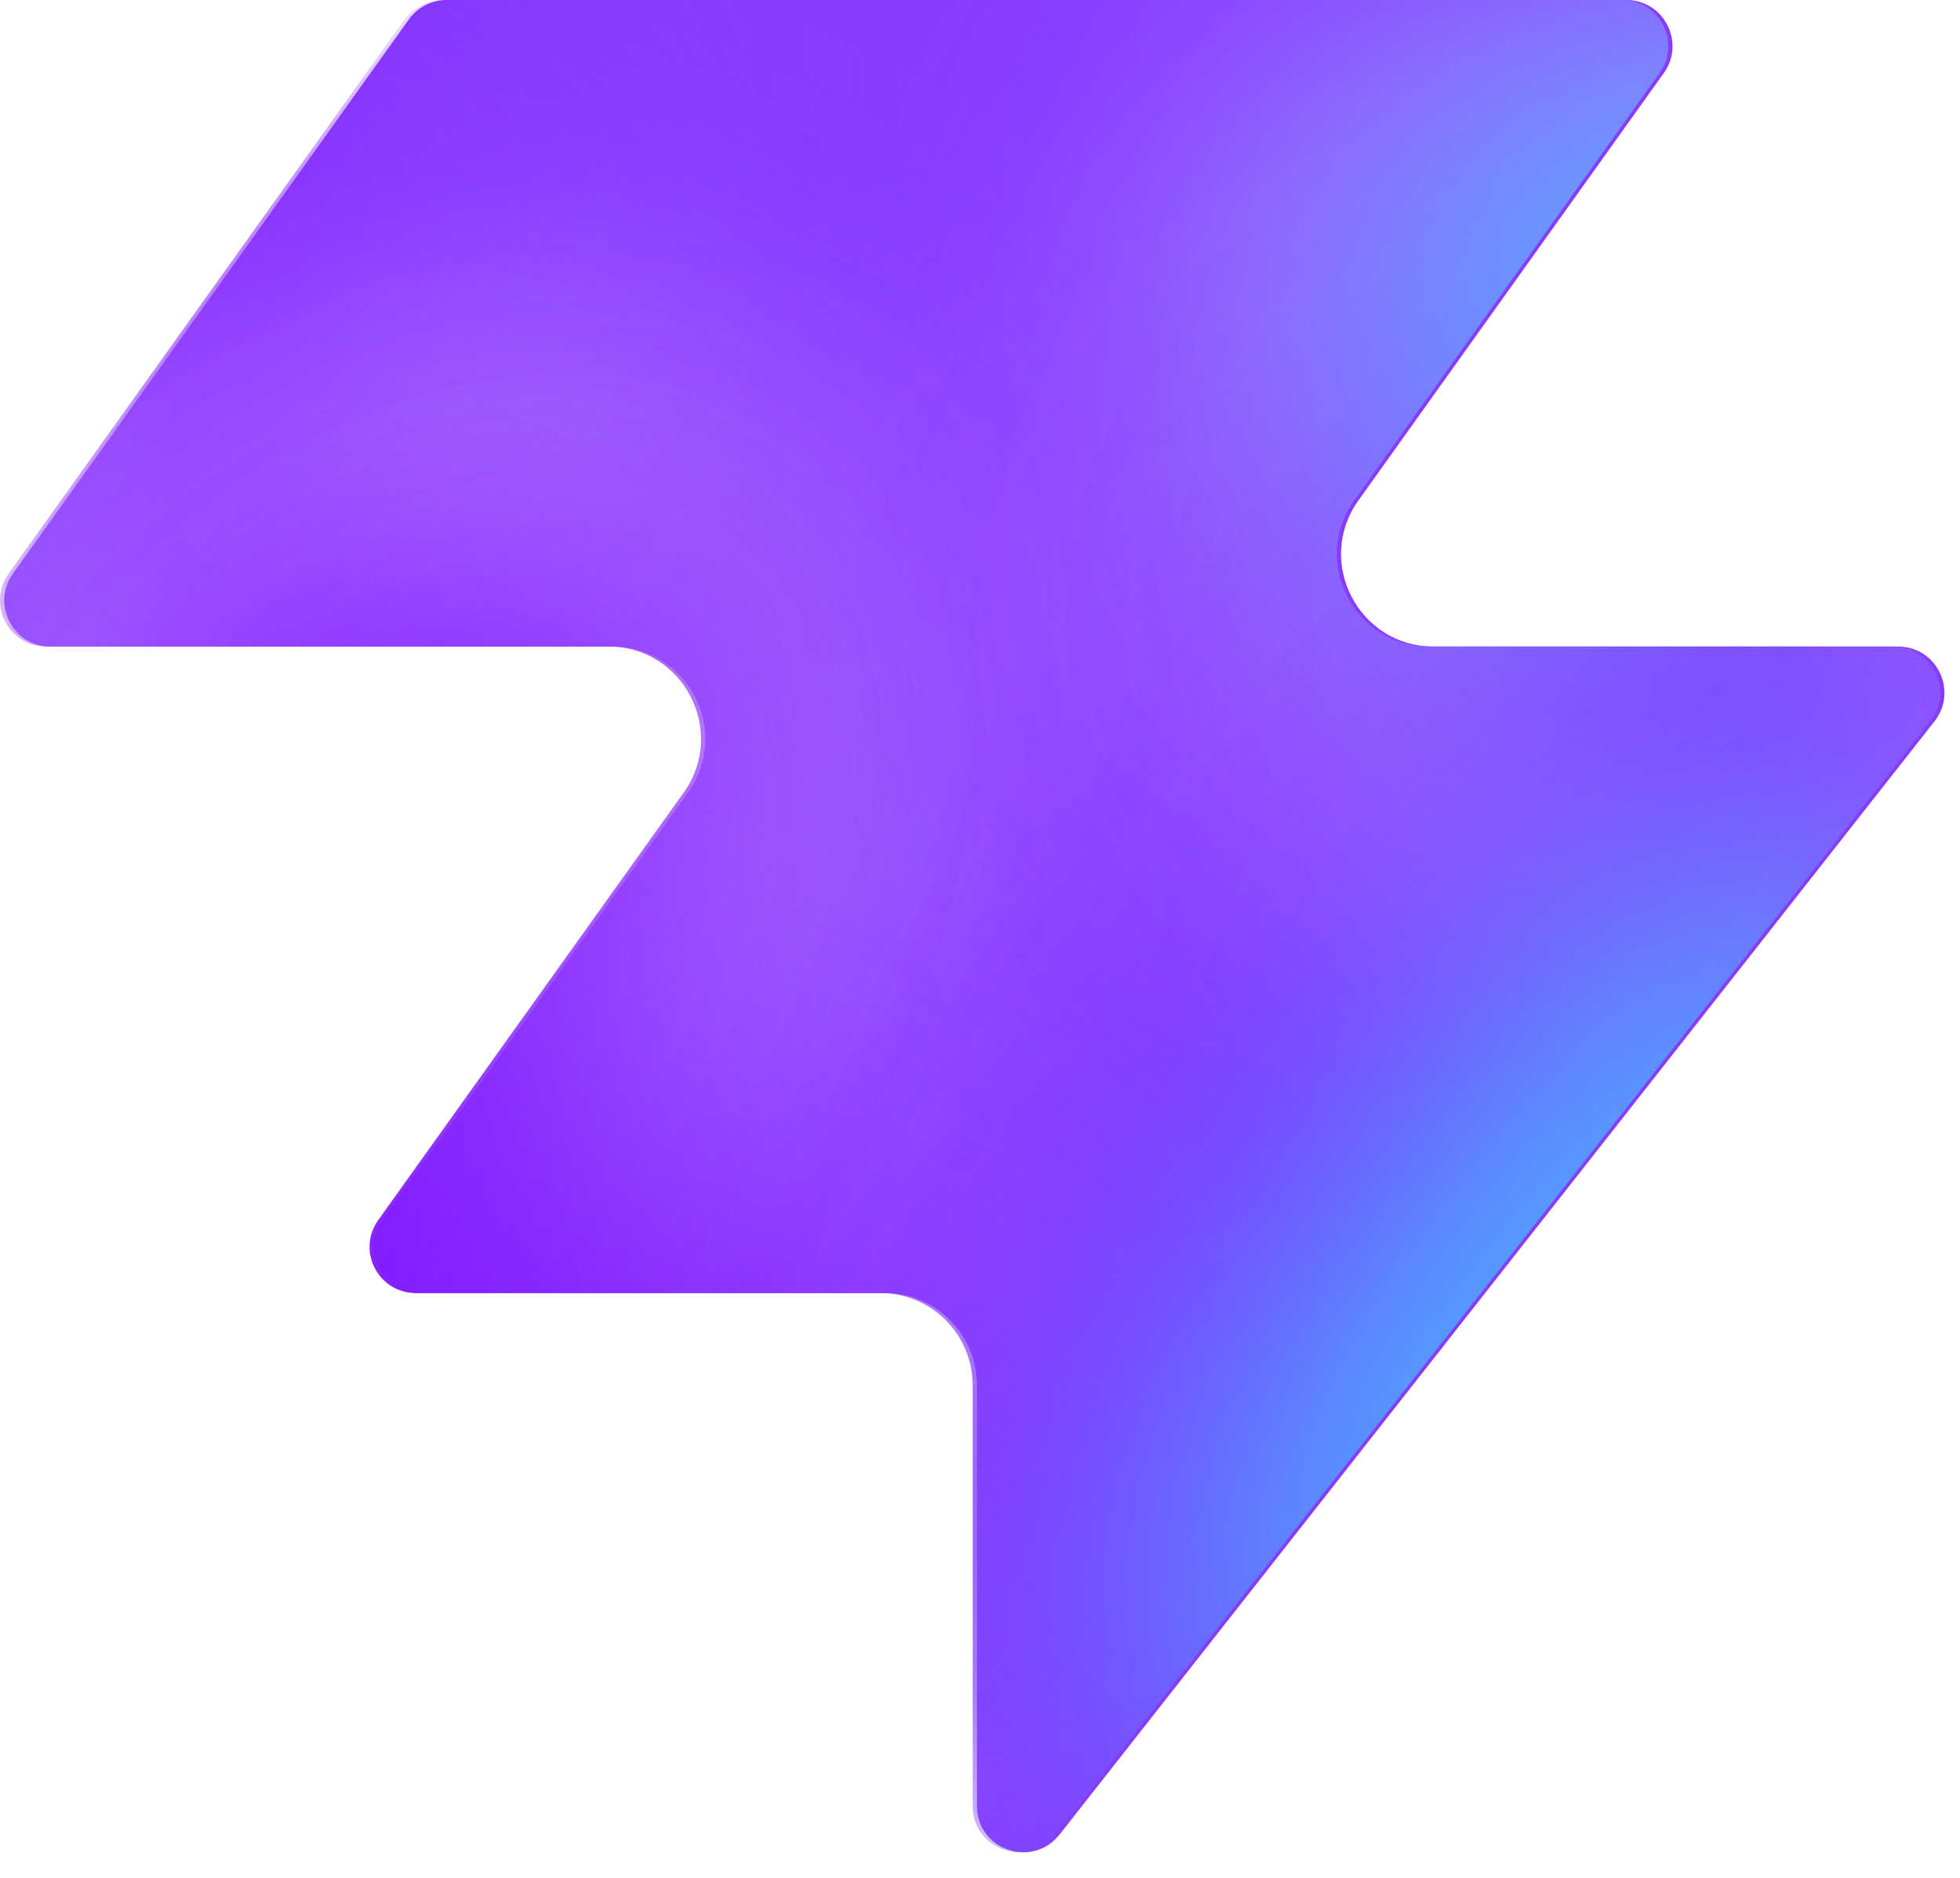
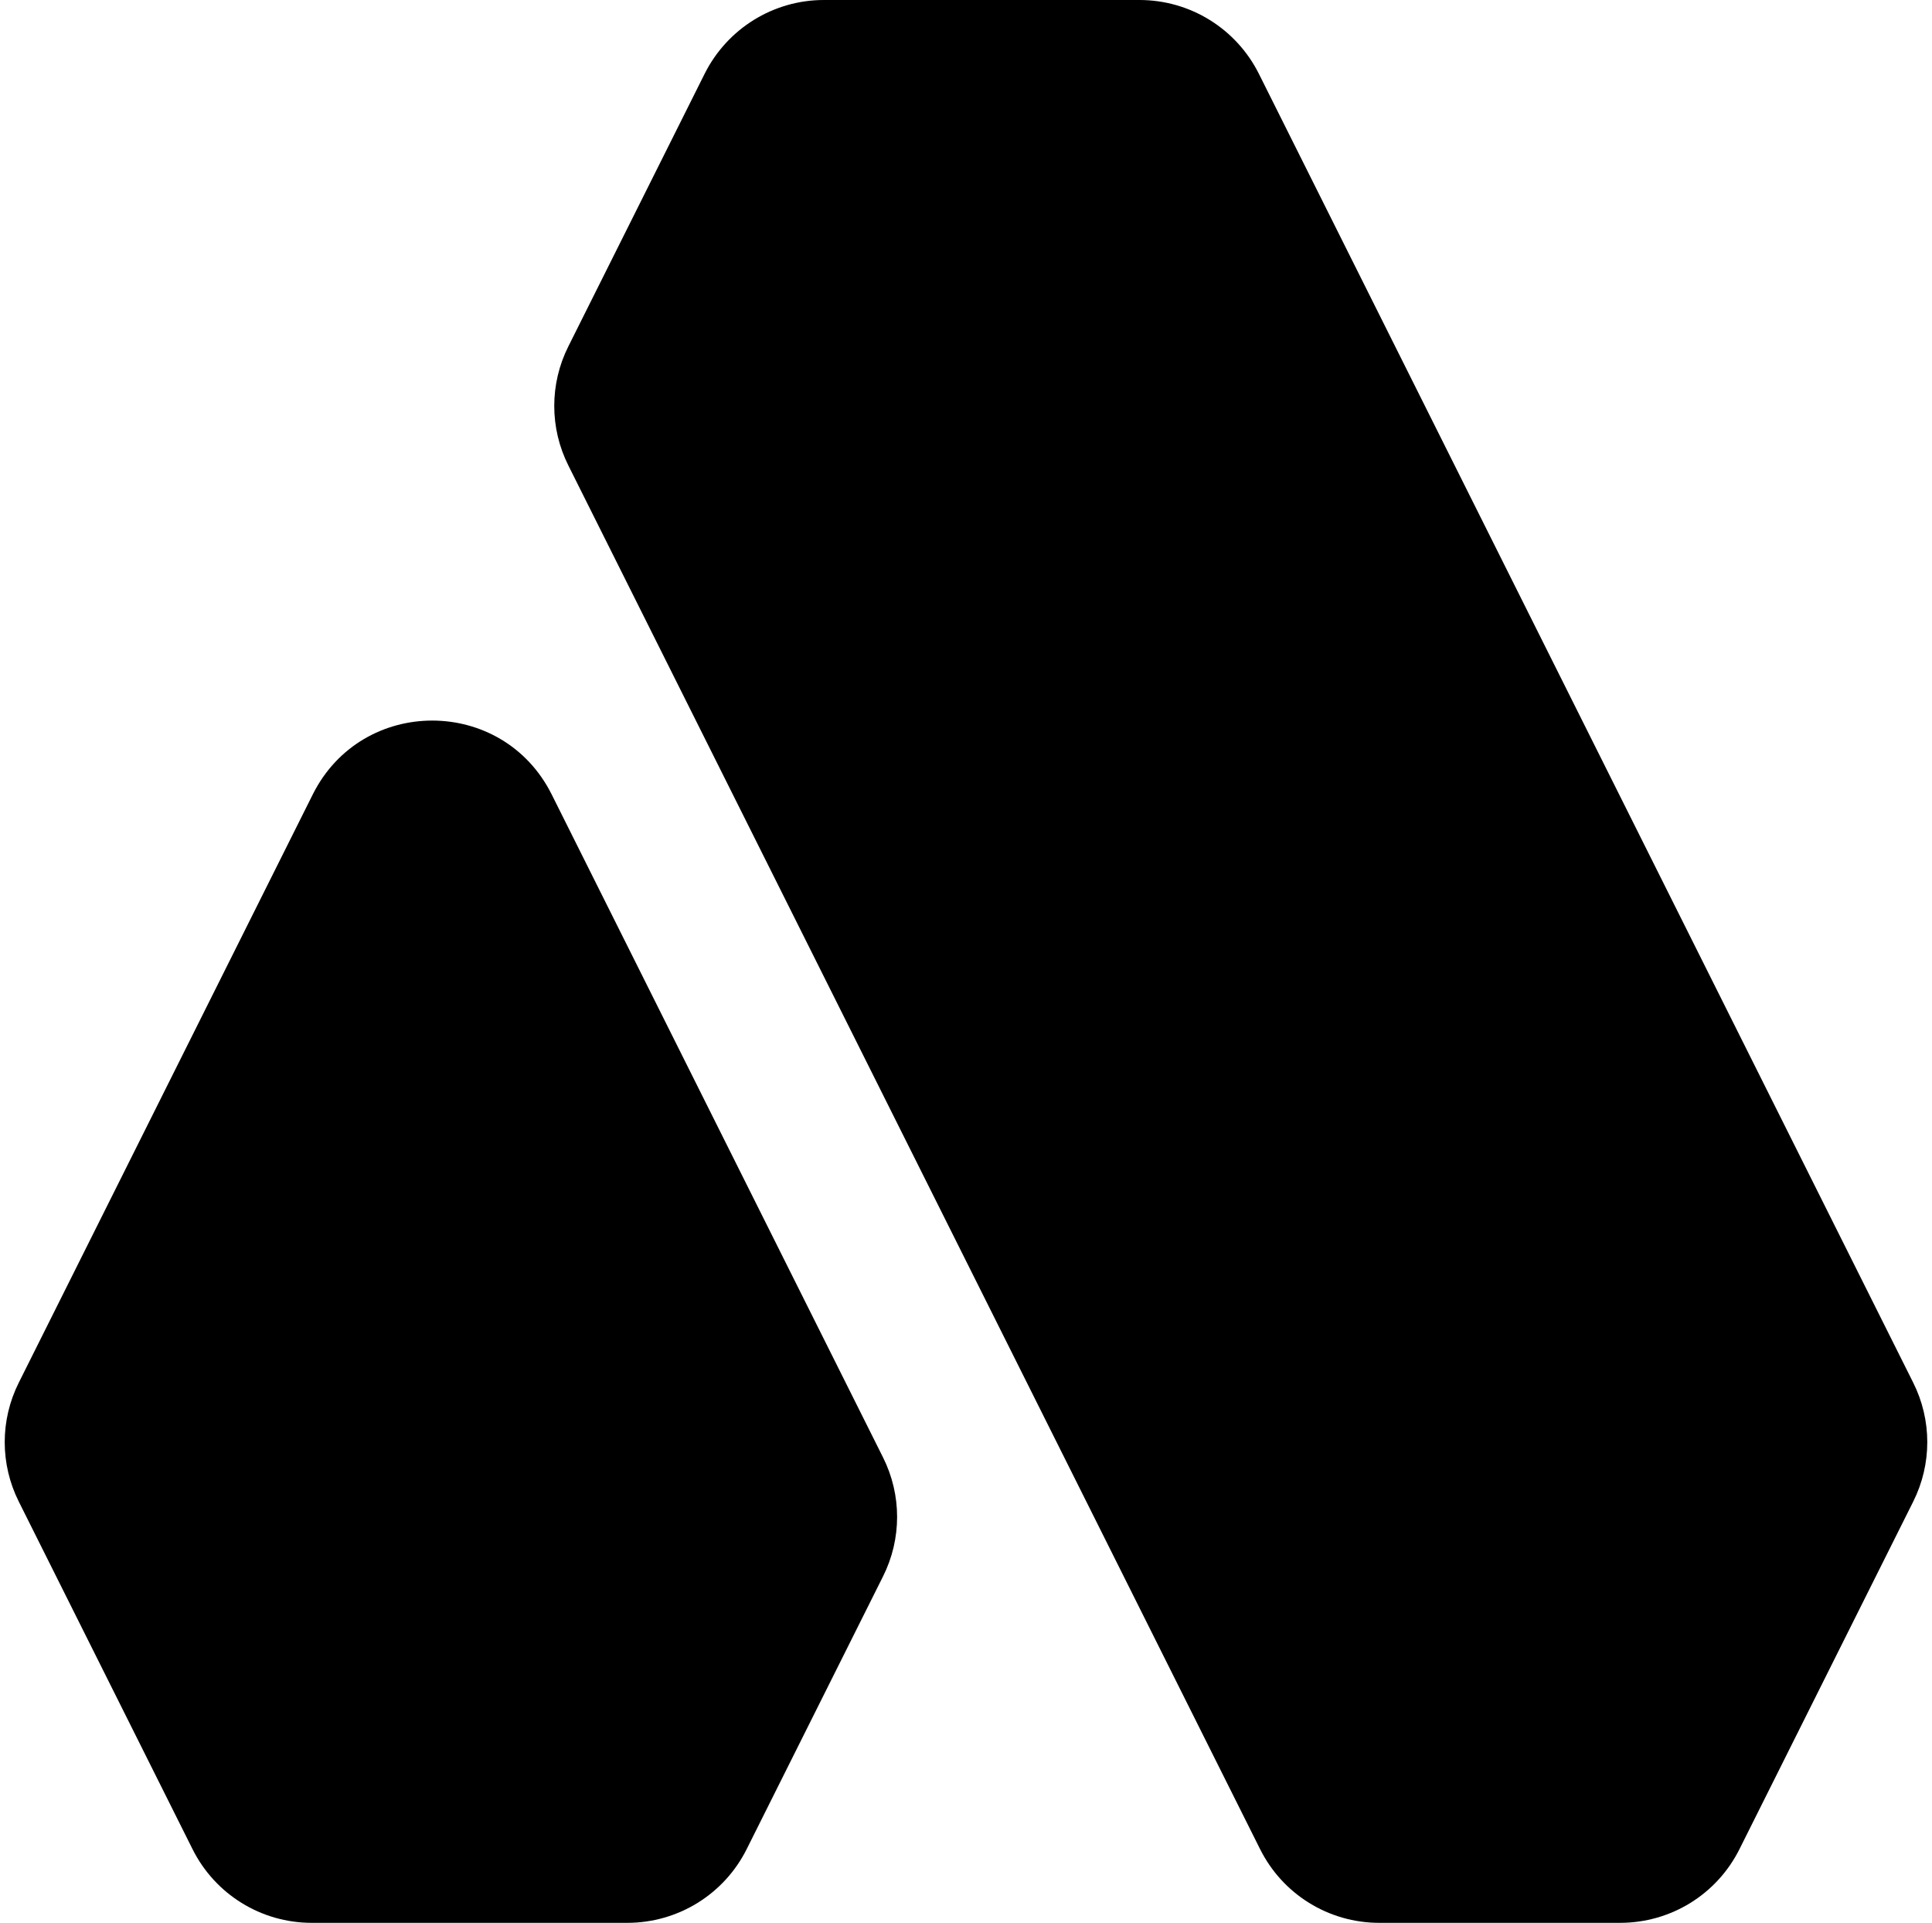
- <svg xmlns="http://www.w3.org/2000/svg" width="48" height="46" fill="none" viewBox="0 0 48 46">
-   <path fill="#863bff" d="M25.946 44.938c-.664.845-2.021.375-2.021-.698V33.937a2.26 2.26 0 0 0-2.262-2.262H10.287c-.92 0-1.456-1.04-.92-1.788l7.48-10.471c1.07-1.497 0-3.578-1.842-3.578H1.237c-.92 0-1.456-1.04-.92-1.788L10.013.474c.214-.297.556-.474.92-.474h28.894c.92 0 1.456 1.04.92 1.788l-7.48 10.471c-1.07 1.498 0 3.579 1.842 3.579h11.377c.943 0 1.473 1.088.89 1.83L25.947 44.94z" style="fill:#863bff;fill:color(display-p3 .525 .23 1);fill-opacity:1" />
-   <mask id="a" width="48" height="46" x="0" y="0" maskUnits="userSpaceOnUse" style="mask-type:alpha">
-     <path fill="#000" d="M25.842 44.938c-.664.844-2.021.375-2.021-.698V33.937a2.26 2.26 0 0 0-2.262-2.262H10.183c-.92 0-1.456-1.04-.92-1.788l7.48-10.471c1.07-1.498 0-3.579-1.842-3.579H1.133c-.92 0-1.456-1.04-.92-1.787L9.91.473c.214-.297.556-.474.92-.474h28.894c.92 0 1.456 1.04.92 1.788l-7.48 10.471c-1.07 1.498 0 3.578 1.842 3.578h11.377c.943 0 1.473 1.088.89 1.832L25.843 44.94z" style="fill:#000;fill-opacity:1" />
-   </mask>
-   <g mask="url(#a)">
-     <g filter="url(#b)">
-       <ellipse cx="5.508" cy="14.704" fill="#ede6ff" rx="5.508" ry="14.704" style="fill:#ede6ff;fill:color(display-p3 .927 .903 1);fill-opacity:1" transform="matrix(.00324 1 1 -.00324 -4.47 31.516)" />
-     </g>
-     <g filter="url(#c)">
-       <ellipse cx="10.399" cy="29.851" fill="#ede6ff" rx="10.399" ry="29.851" style="fill:#ede6ff;fill:color(display-p3 .927 .903 1);fill-opacity:1" transform="matrix(.00324 1 1 -.00324 -39.328 7.883)" />
-     </g>
-     <g filter="url(#d)">
-       <ellipse cx="5.508" cy="30.487" fill="#7e14ff" rx="5.508" ry="30.487" style="fill:#7e14ff;fill:color(display-p3 .492 .077 1);fill-opacity:1" transform="rotate(89.814 -25.913 -14.639)scale(1 -1)" />
-     </g>
-     <g filter="url(#e)">
-       <ellipse cx="5.508" cy="30.599" fill="#7e14ff" rx="5.508" ry="30.599" style="fill:#7e14ff;fill:color(display-p3 .492 .077 1);fill-opacity:1" transform="rotate(89.814 -32.644 -3.334)scale(1 -1)" />
-     </g>
-     <g filter="url(#f)">
-       <ellipse cx="5.508" cy="30.599" fill="#7e14ff" rx="5.508" ry="30.599" style="fill:#7e14ff;fill:color(display-p3 .492 .077 1);fill-opacity:1" transform="matrix(.00324 1 1 -.00324 -34.34 30.47)" />
-     </g>
-     <g filter="url(#g)">
-       <ellipse cx="14.072" cy="22.078" fill="#ede6ff" rx="14.072" ry="22.078" style="fill:#ede6ff;fill:color(display-p3 .927 .903 1);fill-opacity:1" transform="rotate(93.35 24.506 48.493)scale(-1 1)" />
-     </g>
-     <g filter="url(#h)">
-       <ellipse cx="3.47" cy="21.501" fill="#7e14ff" rx="3.47" ry="21.501" style="fill:#7e14ff;fill:color(display-p3 .492 .077 1);fill-opacity:1" transform="rotate(89.009 28.708 47.59)scale(-1 1)" />
-     </g>
-     <g filter="url(#i)">
-       <ellipse cx="3.47" cy="21.501" fill="#7e14ff" rx="3.47" ry="21.501" style="fill:#7e14ff;fill:color(display-p3 .492 .077 1);fill-opacity:1" transform="rotate(89.009 28.708 47.59)scale(-1 1)" />
-     </g>
-     <g filter="url(#j)">
-       <ellipse cx=".387" cy="8.972" fill="#7e14ff" rx="4.407" ry="29.108" style="fill:#7e14ff;fill:color(display-p3 .492 .077 1);fill-opacity:1" transform="rotate(39.51 .387 8.972)" />
-     </g>
-     <g filter="url(#k)">
-       <ellipse cx="47.523" cy="-6.092" fill="#7e14ff" rx="4.407" ry="29.108" style="fill:#7e14ff;fill:color(display-p3 .492 .077 1);fill-opacity:1" transform="rotate(37.892 47.523 -6.092)" />
-     </g>
-     <g filter="url(#l)">
-       <ellipse cx="41.412" cy="6.333" fill="#47bfff" rx="5.971" ry="9.665" style="fill:#47bfff;fill:color(display-p3 .28 .748 1);fill-opacity:1" transform="rotate(37.892 41.412 6.333)" />
-     </g>
-     <g filter="url(#m)">
-       <ellipse cx="-1.879" cy="38.332" fill="#7e14ff" rx="4.407" ry="29.108" style="fill:#7e14ff;fill:color(display-p3 .492 .077 1);fill-opacity:1" transform="rotate(37.892 -1.88 38.332)" />
-     </g>
-     <g filter="url(#n)">
-       <ellipse cx="-1.879" cy="38.332" fill="#7e14ff" rx="4.407" ry="29.108" style="fill:#7e14ff;fill:color(display-p3 .492 .077 1);fill-opacity:1" transform="rotate(37.892 -1.88 38.332)" />
-     </g>
-     <g filter="url(#o)">
-       <ellipse cx="35.651" cy="29.907" fill="#7e14ff" rx="4.407" ry="29.108" style="fill:#7e14ff;fill:color(display-p3 .492 .077 1);fill-opacity:1" transform="rotate(37.892 35.651 29.907)" />
-     </g>
-     <g filter="url(#p)">
-       <ellipse cx="38.418" cy="32.4" fill="#47bfff" rx="5.971" ry="15.297" style="fill:#47bfff;fill:color(display-p3 .28 .748 1);fill-opacity:1" transform="rotate(37.892 38.418 32.4)" />
-     </g>
-   </g>
-   <defs>
-     <filter id="b" width="60.045" height="41.654" x="-19.77" y="16.149" color-interpolation-filters="sRGB" filterUnits="userSpaceOnUse">
-       <feFlood flood-opacity="0" result="BackgroundImageFix" />
-       <feBlend in="SourceGraphic" in2="BackgroundImageFix" result="shape" />
-       <feGaussianBlur result="effect1_foregroundBlur_2002_17158" stdDeviation="7.659" />
-     </filter>
-     <filter id="c" width="90.34" height="51.437" x="-54.613" y="-7.533" color-interpolation-filters="sRGB" filterUnits="userSpaceOnUse">
-       <feFlood flood-opacity="0" result="BackgroundImageFix" />
-       <feBlend in="SourceGraphic" in2="BackgroundImageFix" result="shape" />
-       <feGaussianBlur result="effect1_foregroundBlur_2002_17158" stdDeviation="7.659" />
-     </filter>
-     <filter id="d" width="79.355" height="29.4" x="-49.64" y="2.03" color-interpolation-filters="sRGB" filterUnits="userSpaceOnUse">
-       <feFlood flood-opacity="0" result="BackgroundImageFix" />
-       <feBlend in="SourceGraphic" in2="BackgroundImageFix" result="shape" />
-       <feGaussianBlur result="effect1_foregroundBlur_2002_17158" stdDeviation="4.596" />
-     </filter>
-     <filter id="e" width="79.579" height="29.4" x="-45.045" y="20.029" color-interpolation-filters="sRGB" filterUnits="userSpaceOnUse">
-       <feFlood flood-opacity="0" result="BackgroundImageFix" />
-       <feBlend in="SourceGraphic" in2="BackgroundImageFix" result="shape" />
-       <feGaussianBlur result="effect1_foregroundBlur_2002_17158" stdDeviation="4.596" />
-     </filter>
-     <filter id="f" width="79.579" height="29.4" x="-43.513" y="21.178" color-interpolation-filters="sRGB" filterUnits="userSpaceOnUse">
-       <feFlood flood-opacity="0" result="BackgroundImageFix" />
-       <feBlend in="SourceGraphic" in2="BackgroundImageFix" result="shape" />
-       <feGaussianBlur result="effect1_foregroundBlur_2002_17158" stdDeviation="4.596" />
-     </filter>
-     <filter id="g" width="74.749" height="58.852" x="15.756" y="-17.901" color-interpolation-filters="sRGB" filterUnits="userSpaceOnUse">
-       <feFlood flood-opacity="0" result="BackgroundImageFix" />
-       <feBlend in="SourceGraphic" in2="BackgroundImageFix" result="shape" />
-       <feGaussianBlur result="effect1_foregroundBlur_2002_17158" stdDeviation="7.659" />
-     </filter>
-     <filter id="h" width="61.377" height="25.362" x="23.548" y="2.284" color-interpolation-filters="sRGB" filterUnits="userSpaceOnUse">
-       <feFlood flood-opacity="0" result="BackgroundImageFix" />
-       <feBlend in="SourceGraphic" in2="BackgroundImageFix" result="shape" />
-       <feGaussianBlur result="effect1_foregroundBlur_2002_17158" stdDeviation="4.596" />
-     </filter>
-     <filter id="i" width="61.377" height="25.362" x="23.548" y="2.284" color-interpolation-filters="sRGB" filterUnits="userSpaceOnUse">
-       <feFlood flood-opacity="0" result="BackgroundImageFix" />
-       <feBlend in="SourceGraphic" in2="BackgroundImageFix" result="shape" />
-       <feGaussianBlur result="effect1_foregroundBlur_2002_17158" stdDeviation="4.596" />
-     </filter>
-     <filter id="j" width="56.045" height="63.649" x="-27.636" y="-22.853" color-interpolation-filters="sRGB" filterUnits="userSpaceOnUse">
-       <feFlood flood-opacity="0" result="BackgroundImageFix" />
-       <feBlend in="SourceGraphic" in2="BackgroundImageFix" result="shape" />
-       <feGaussianBlur result="effect1_foregroundBlur_2002_17158" stdDeviation="4.596" />
-     </filter>
-     <filter id="k" width="54.814" height="64.646" x="20.116" y="-38.415" color-interpolation-filters="sRGB" filterUnits="userSpaceOnUse">
-       <feFlood flood-opacity="0" result="BackgroundImageFix" />
-       <feBlend in="SourceGraphic" in2="BackgroundImageFix" result="shape" />
-       <feGaussianBlur result="effect1_foregroundBlur_2002_17158" stdDeviation="4.596" />
-     </filter>
-     <filter id="l" width="33.541" height="35.313" x="24.641" y="-11.323" color-interpolation-filters="sRGB" filterUnits="userSpaceOnUse">
-       <feFlood flood-opacity="0" result="BackgroundImageFix" />
-       <feBlend in="SourceGraphic" in2="BackgroundImageFix" result="shape" />
-       <feGaussianBlur result="effect1_foregroundBlur_2002_17158" stdDeviation="4.596" />
-     </filter>
-     <filter id="m" width="54.814" height="64.646" x="-29.286" y="6.009" color-interpolation-filters="sRGB" filterUnits="userSpaceOnUse">
-       <feFlood flood-opacity="0" result="BackgroundImageFix" />
-       <feBlend in="SourceGraphic" in2="BackgroundImageFix" result="shape" />
-       <feGaussianBlur result="effect1_foregroundBlur_2002_17158" stdDeviation="4.596" />
-     </filter>
-     <filter id="n" width="54.814" height="64.646" x="-29.286" y="6.009" color-interpolation-filters="sRGB" filterUnits="userSpaceOnUse">
-       <feFlood flood-opacity="0" result="BackgroundImageFix" />
-       <feBlend in="SourceGraphic" in2="BackgroundImageFix" result="shape" />
-       <feGaussianBlur result="effect1_foregroundBlur_2002_17158" stdDeviation="4.596" />
-     </filter>
-     <filter id="o" width="54.814" height="64.646" x="8.244" y="-2.416" color-interpolation-filters="sRGB" filterUnits="userSpaceOnUse">
-       <feFlood flood-opacity="0" result="BackgroundImageFix" />
-       <feBlend in="SourceGraphic" in2="BackgroundImageFix" result="shape" />
-       <feGaussianBlur result="effect1_foregroundBlur_2002_17158" stdDeviation="4.596" />
-     </filter>
-     <filter id="p" width="39.409" height="43.623" x="18.713" y="10.588" color-interpolation-filters="sRGB" filterUnits="userSpaceOnUse">
-       <feFlood flood-opacity="0" result="BackgroundImageFix" />
-       <feBlend in="SourceGraphic" in2="BackgroundImageFix" result="shape" />
-       <feGaussianBlur result="effect1_foregroundBlur_2002_17158" stdDeviation="4.596" />
-     </filter>
-   </defs>
+ <svg xmlns="http://www.w3.org/2000/svg" viewBox="0 0 108.53 108" fill="currentColor">
+   <path d="M 30.99 44.62 L 49.60 81.85 C 50.66 83.96, 50.66 86.44, 49.60 88.55 L 41.95 103.85 C 40.68 106.40, 38.08 108.00, 35.24 108.00 L 17.51 108.00 C 14.67 108.00, 12.08 106.40, 10.81 103.85 L 1.06 84.35 C 0.00 82.24, 0.00 79.76, 1.06 77.65 L 17.57 44.62 C 20.34 39.09, 28.22 39.09, 30.99 44.62" />
+   <path d="M 107.47 84.35 L 97.72 103.85 C 96.45 106.40, 93.86 108.00, 91.01 108.00 L 77.48 108.00 C 74.64 108.00, 72.05 106.40, 70.78 103.85 L 31.93 26.15 C 30.87 24.04, 30.87 21.56, 31.93 19.45 L 39.58 4.15 C 40.85 1.61, 43.44 0.00, 46.28 0.00 L 64.01 0.00 C 66.86 0.00, 69.45 1.61, 70.72 4.15 L 107.47 77.65 C 108.53 79.76, 108.53 82.24, 107.47 84.35" />
</svg>
